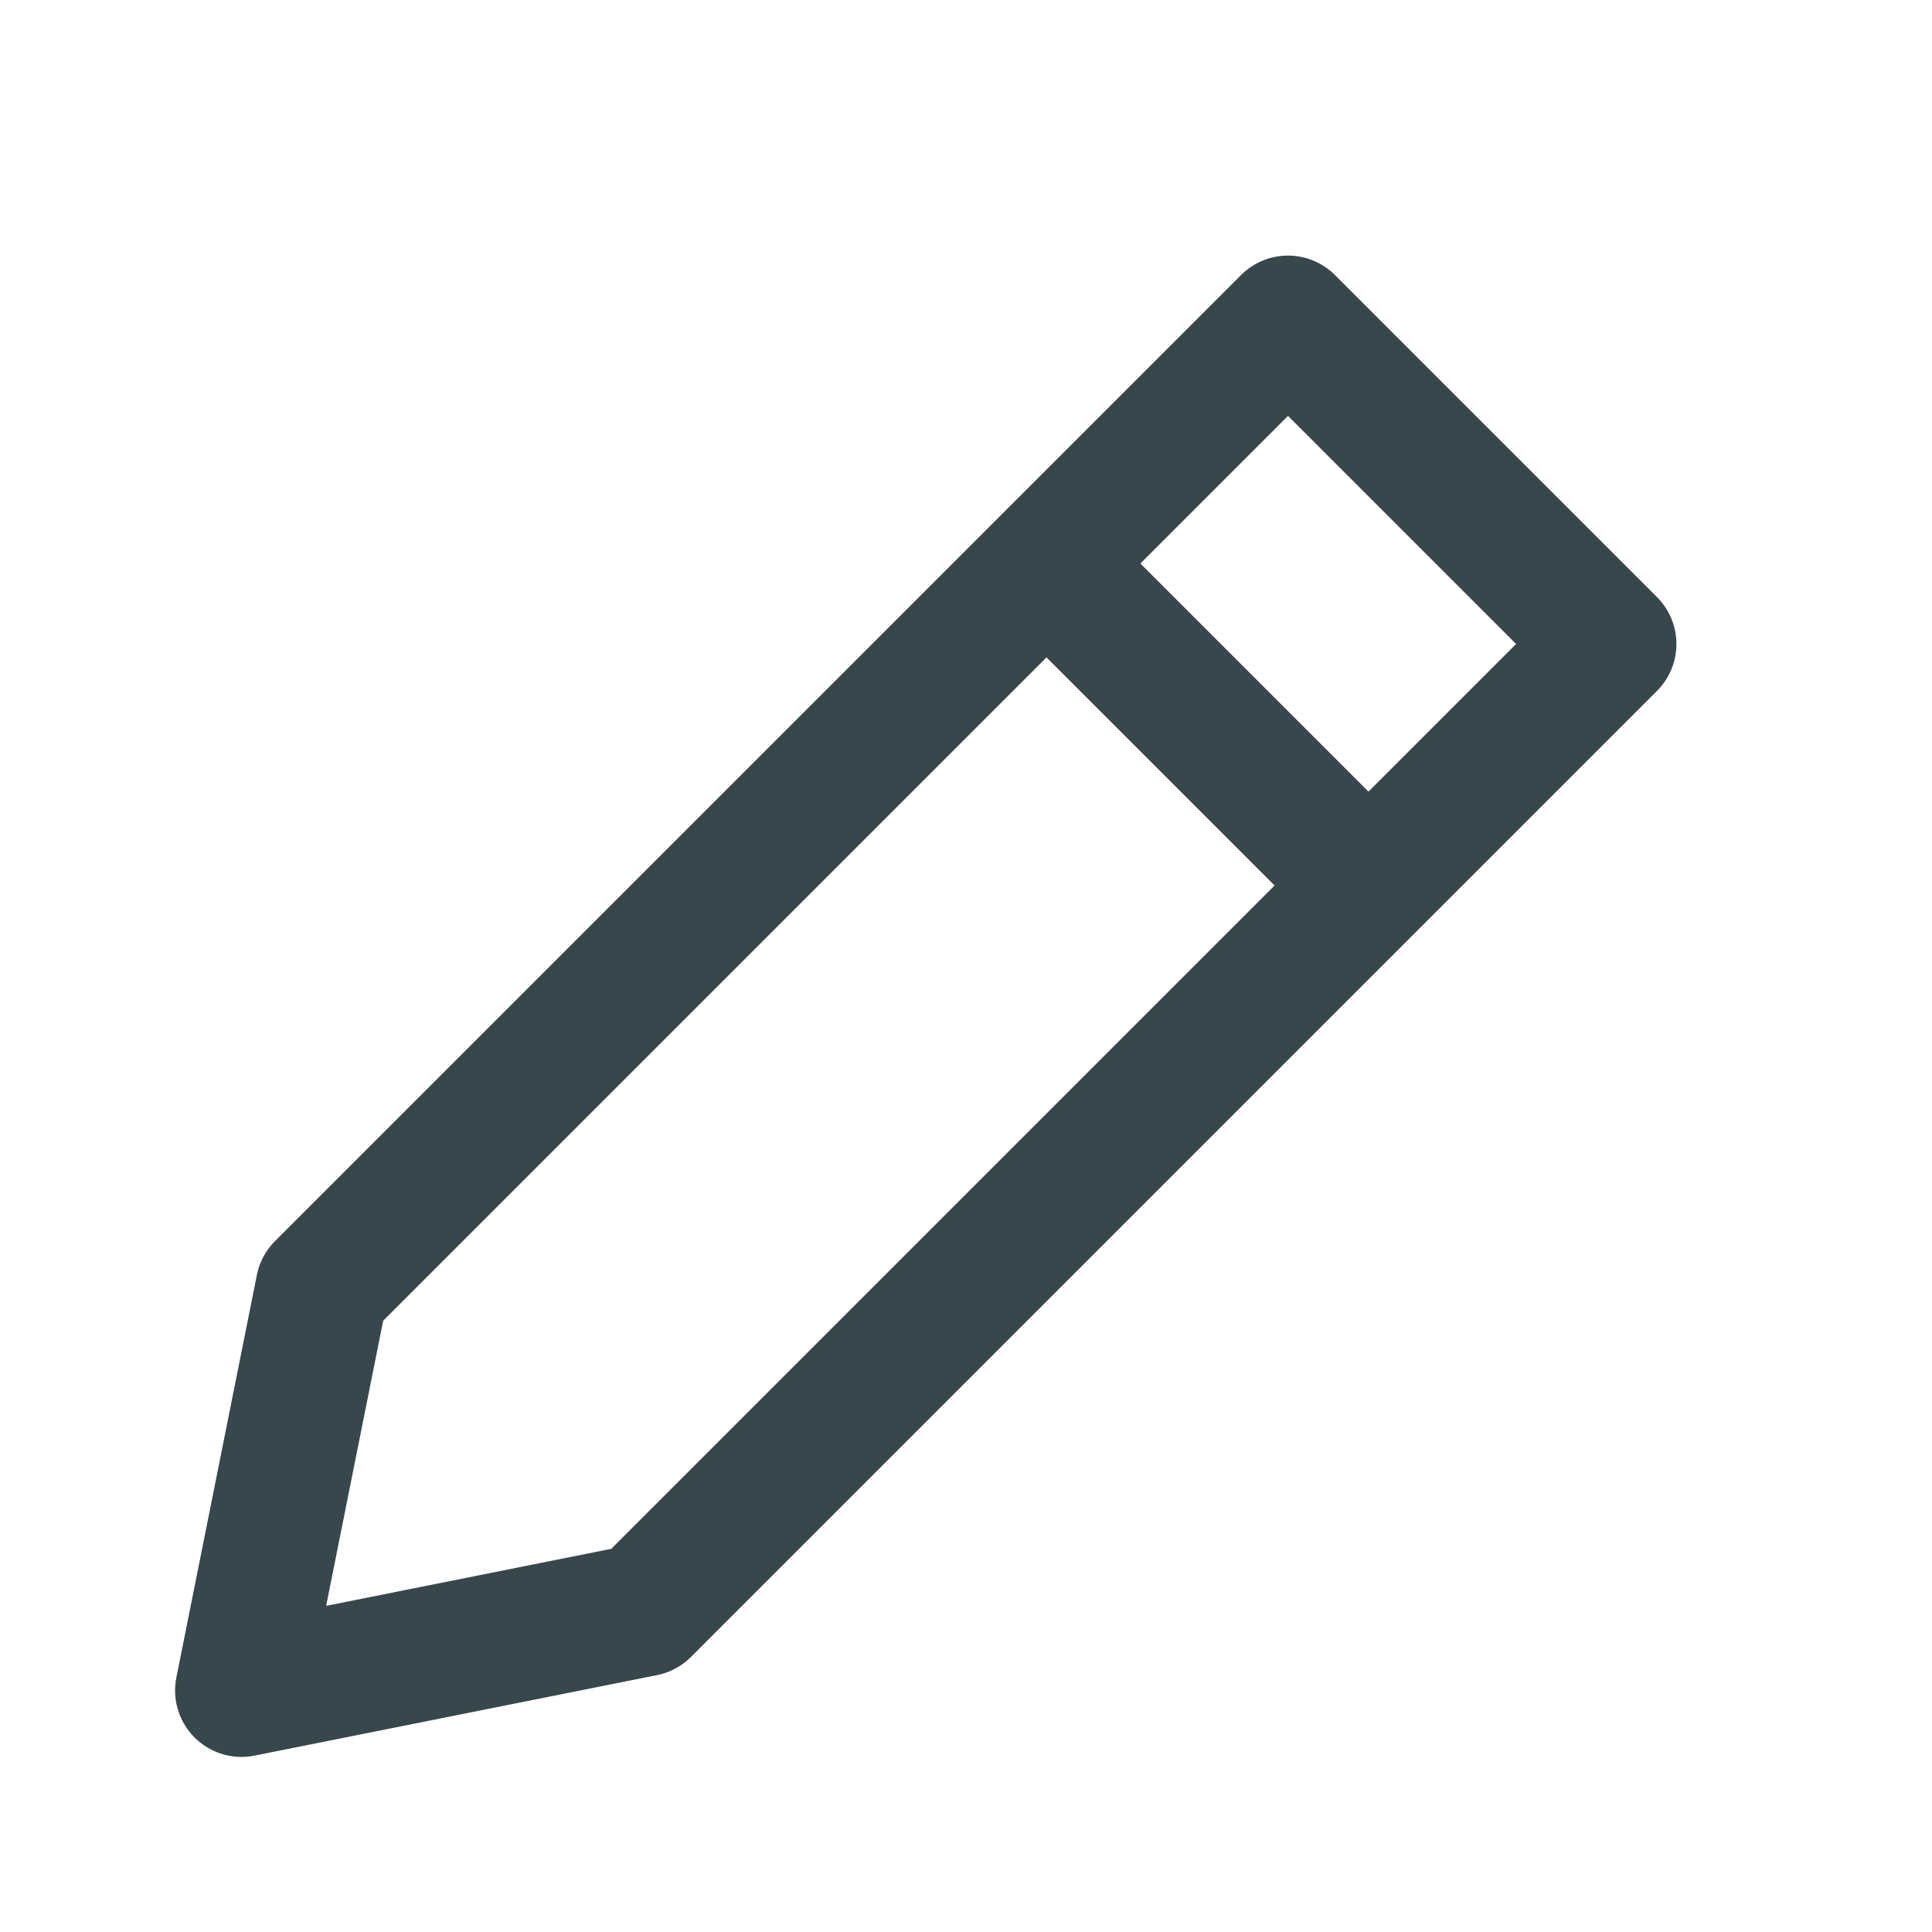
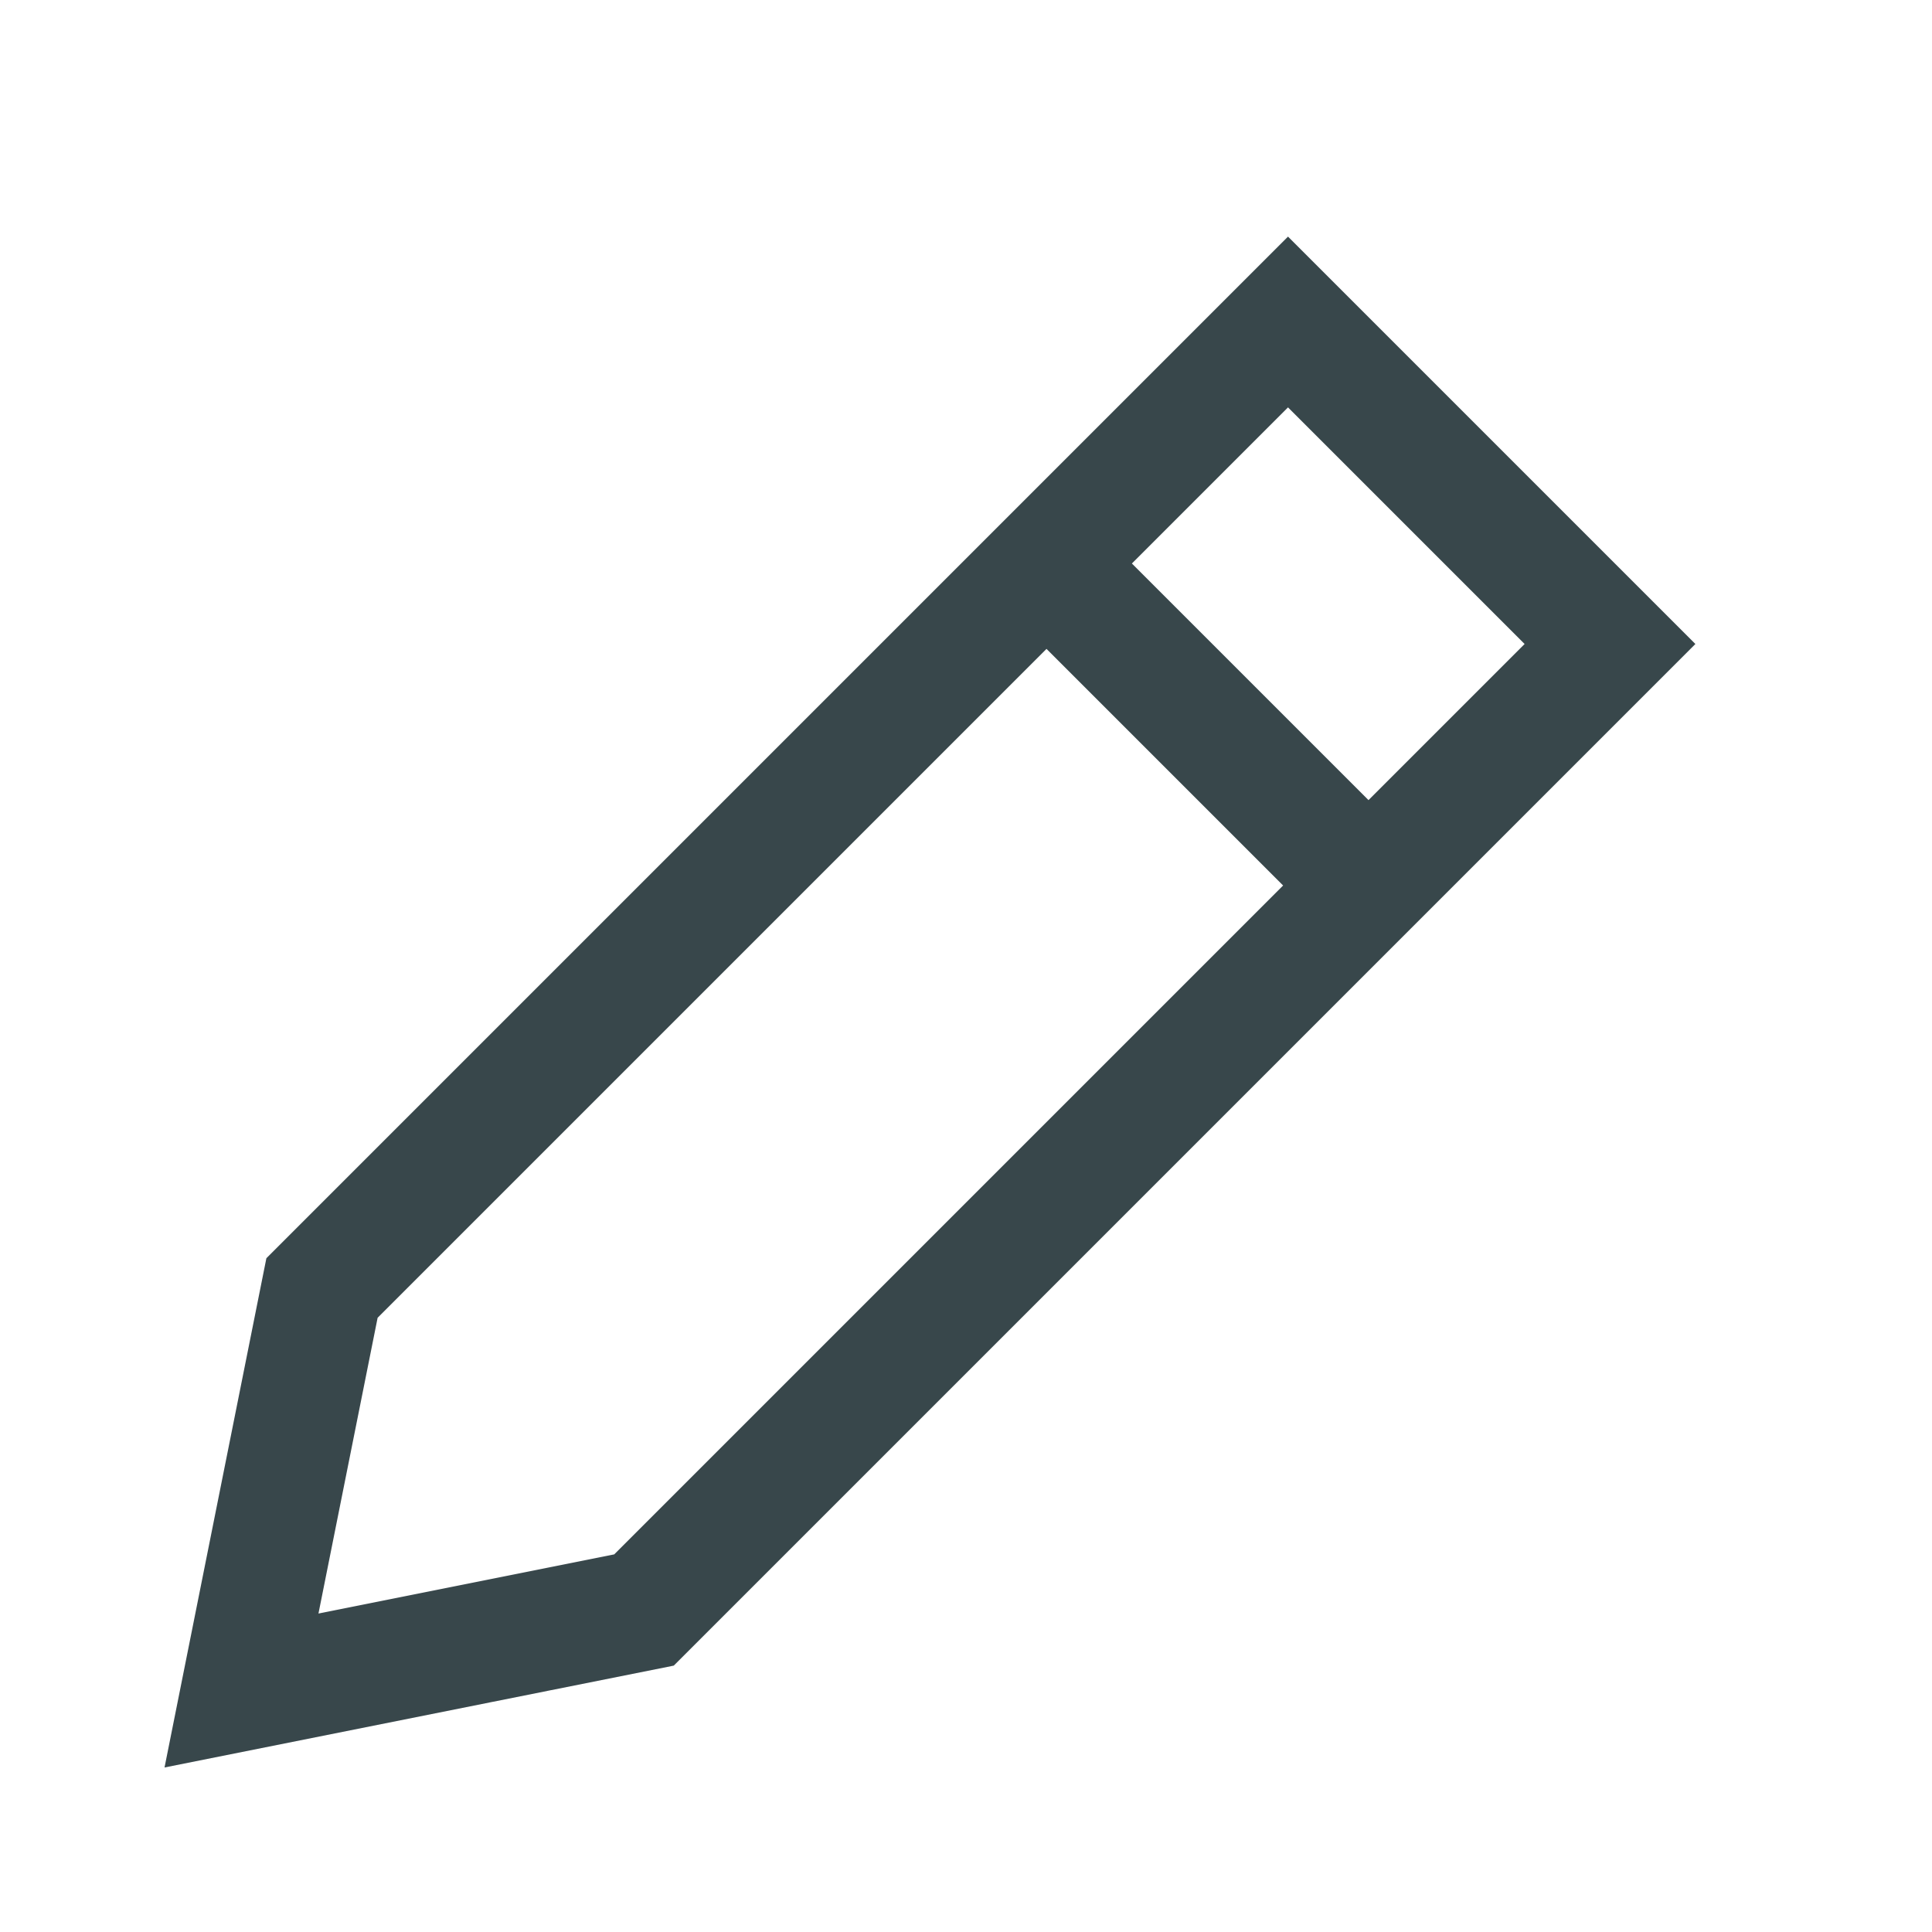
- <svg xmlns="http://www.w3.org/2000/svg" width="24" height="24" viewBox="0 0 24 24" fill="none" stroke="#38474b" stroke-width="1.65" stroke-linecap="round" stroke-linejoin="round">
+ <svg xmlns="http://www.w3.org/2000/svg" width="24" height="24" viewBox="0 0 24 24" fill="none" stroke="#38474b" stroke-width="1.5" stroke-linecap="square" stroke-linejoin="miter">
  <path d="m4 16-1 5 5-1L20 8l-4-4zM13 7l4 4" />
</svg>
